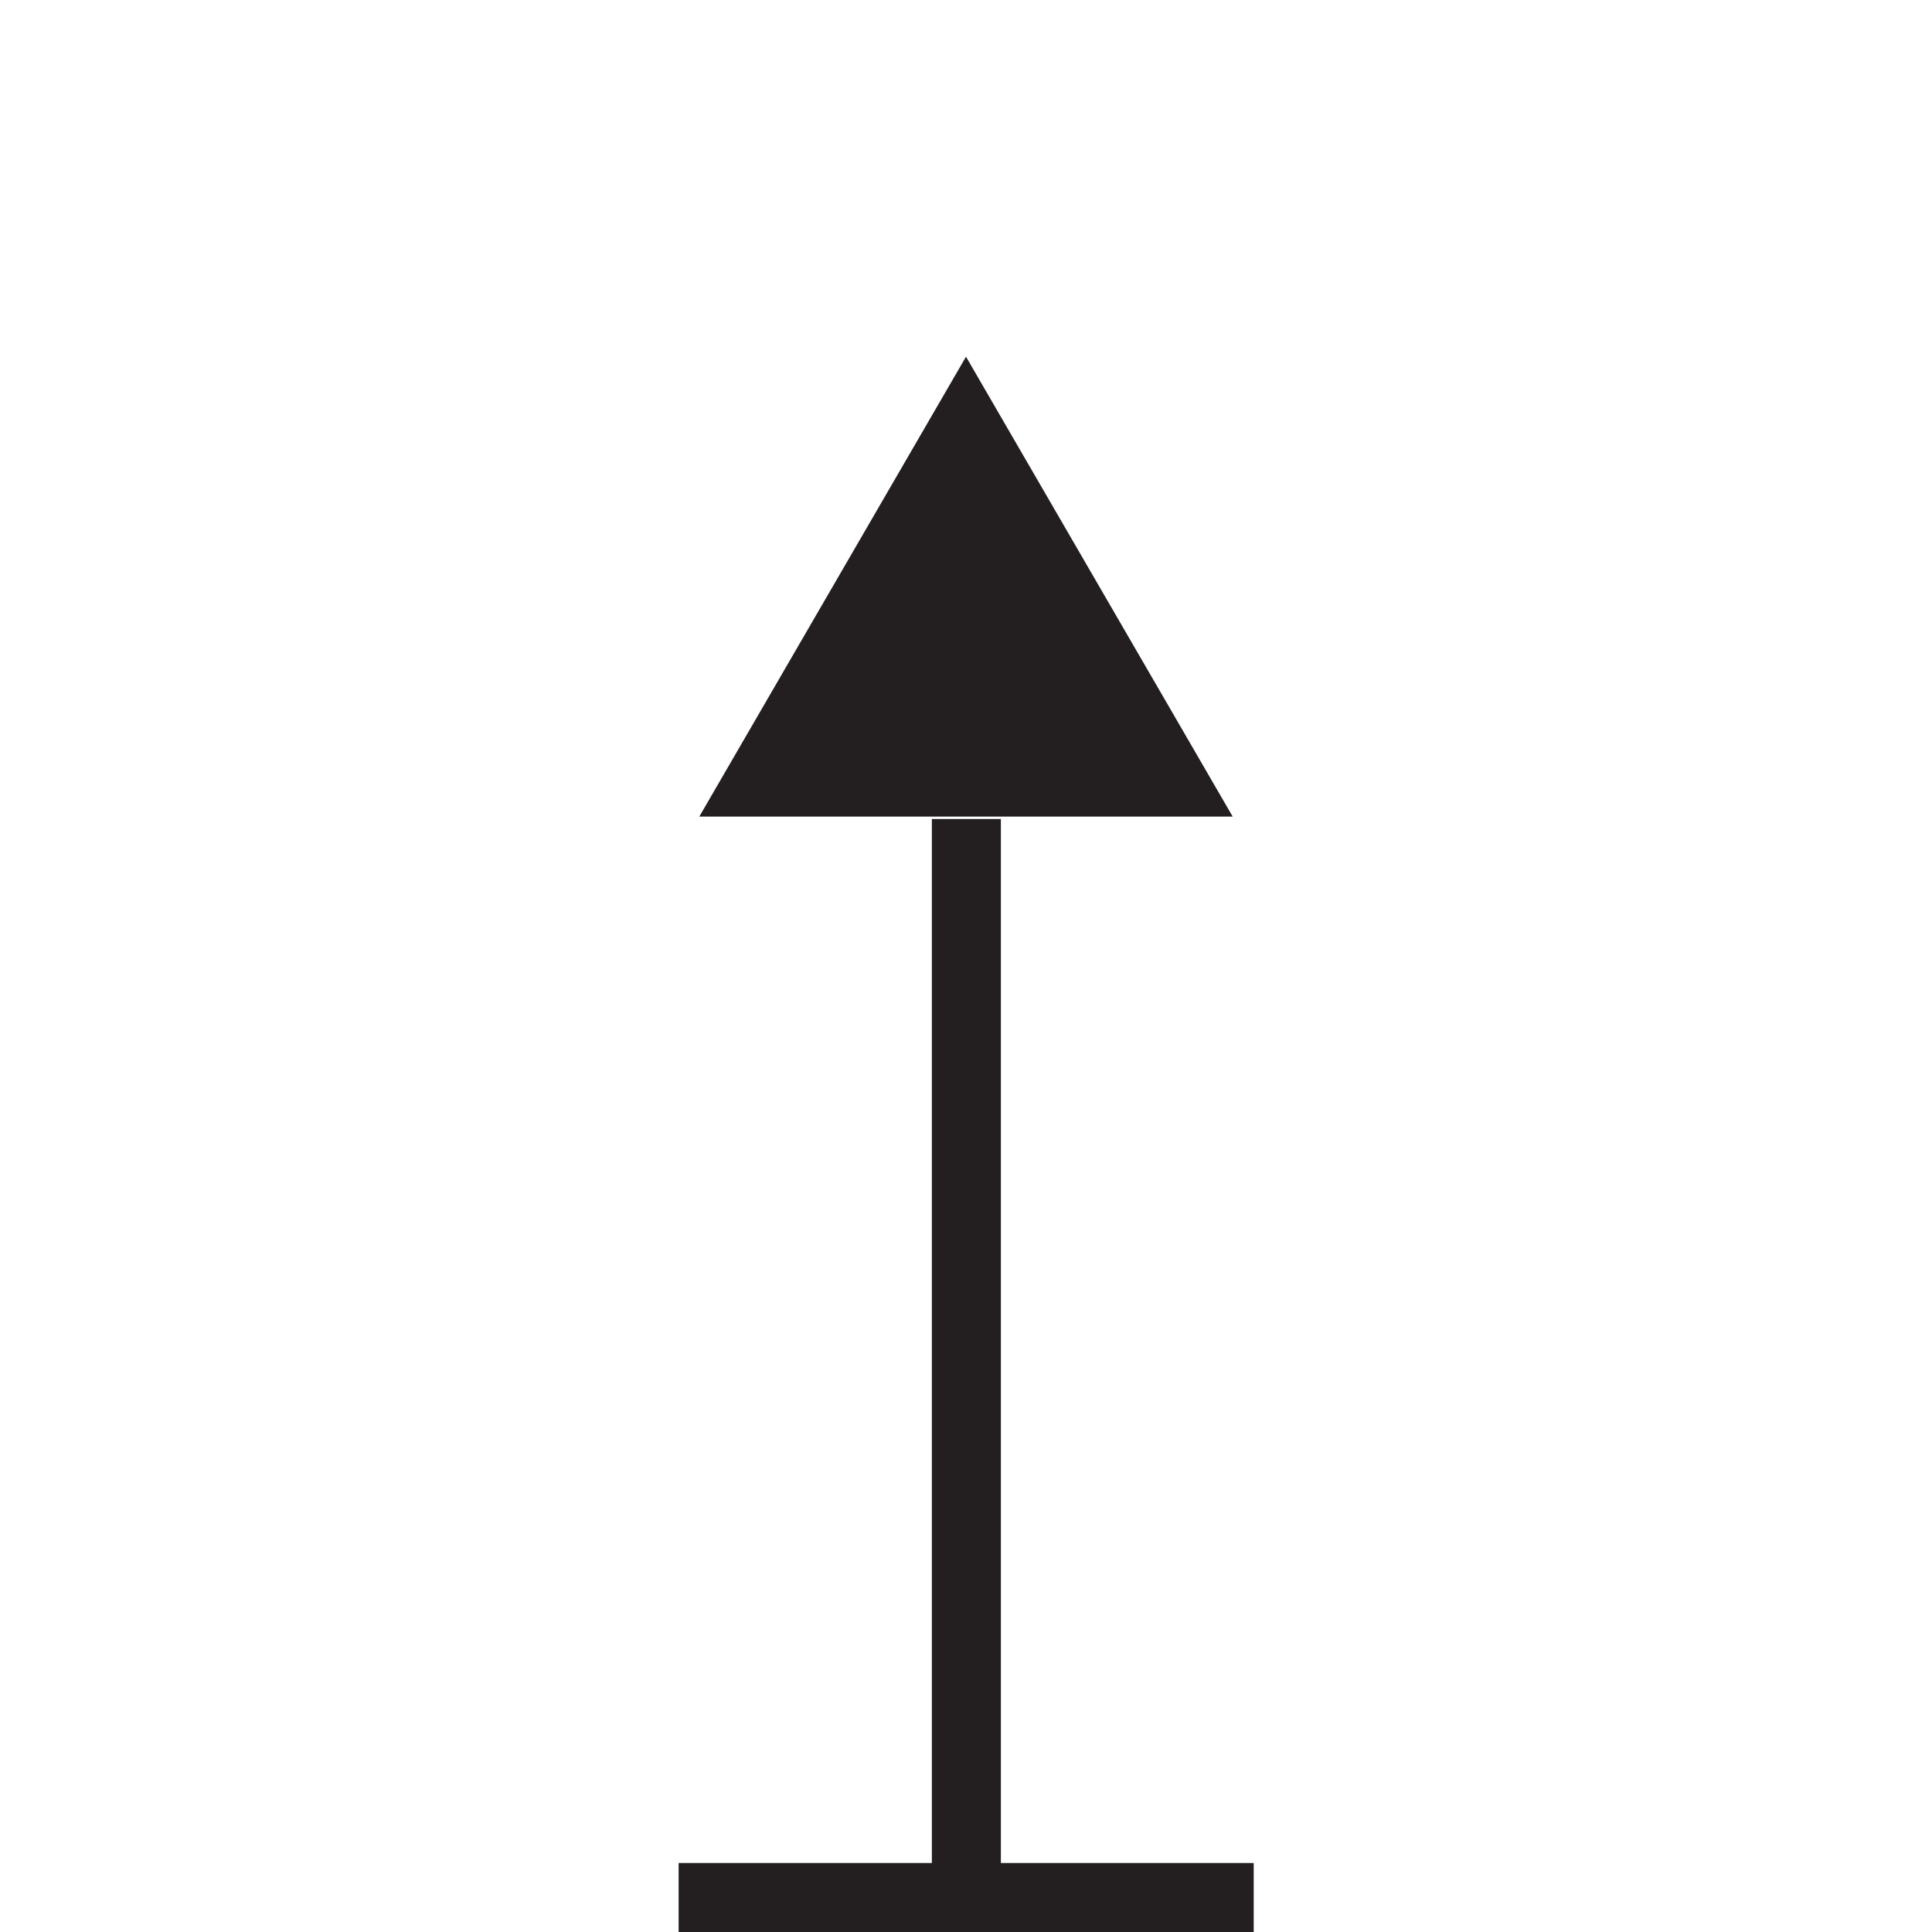
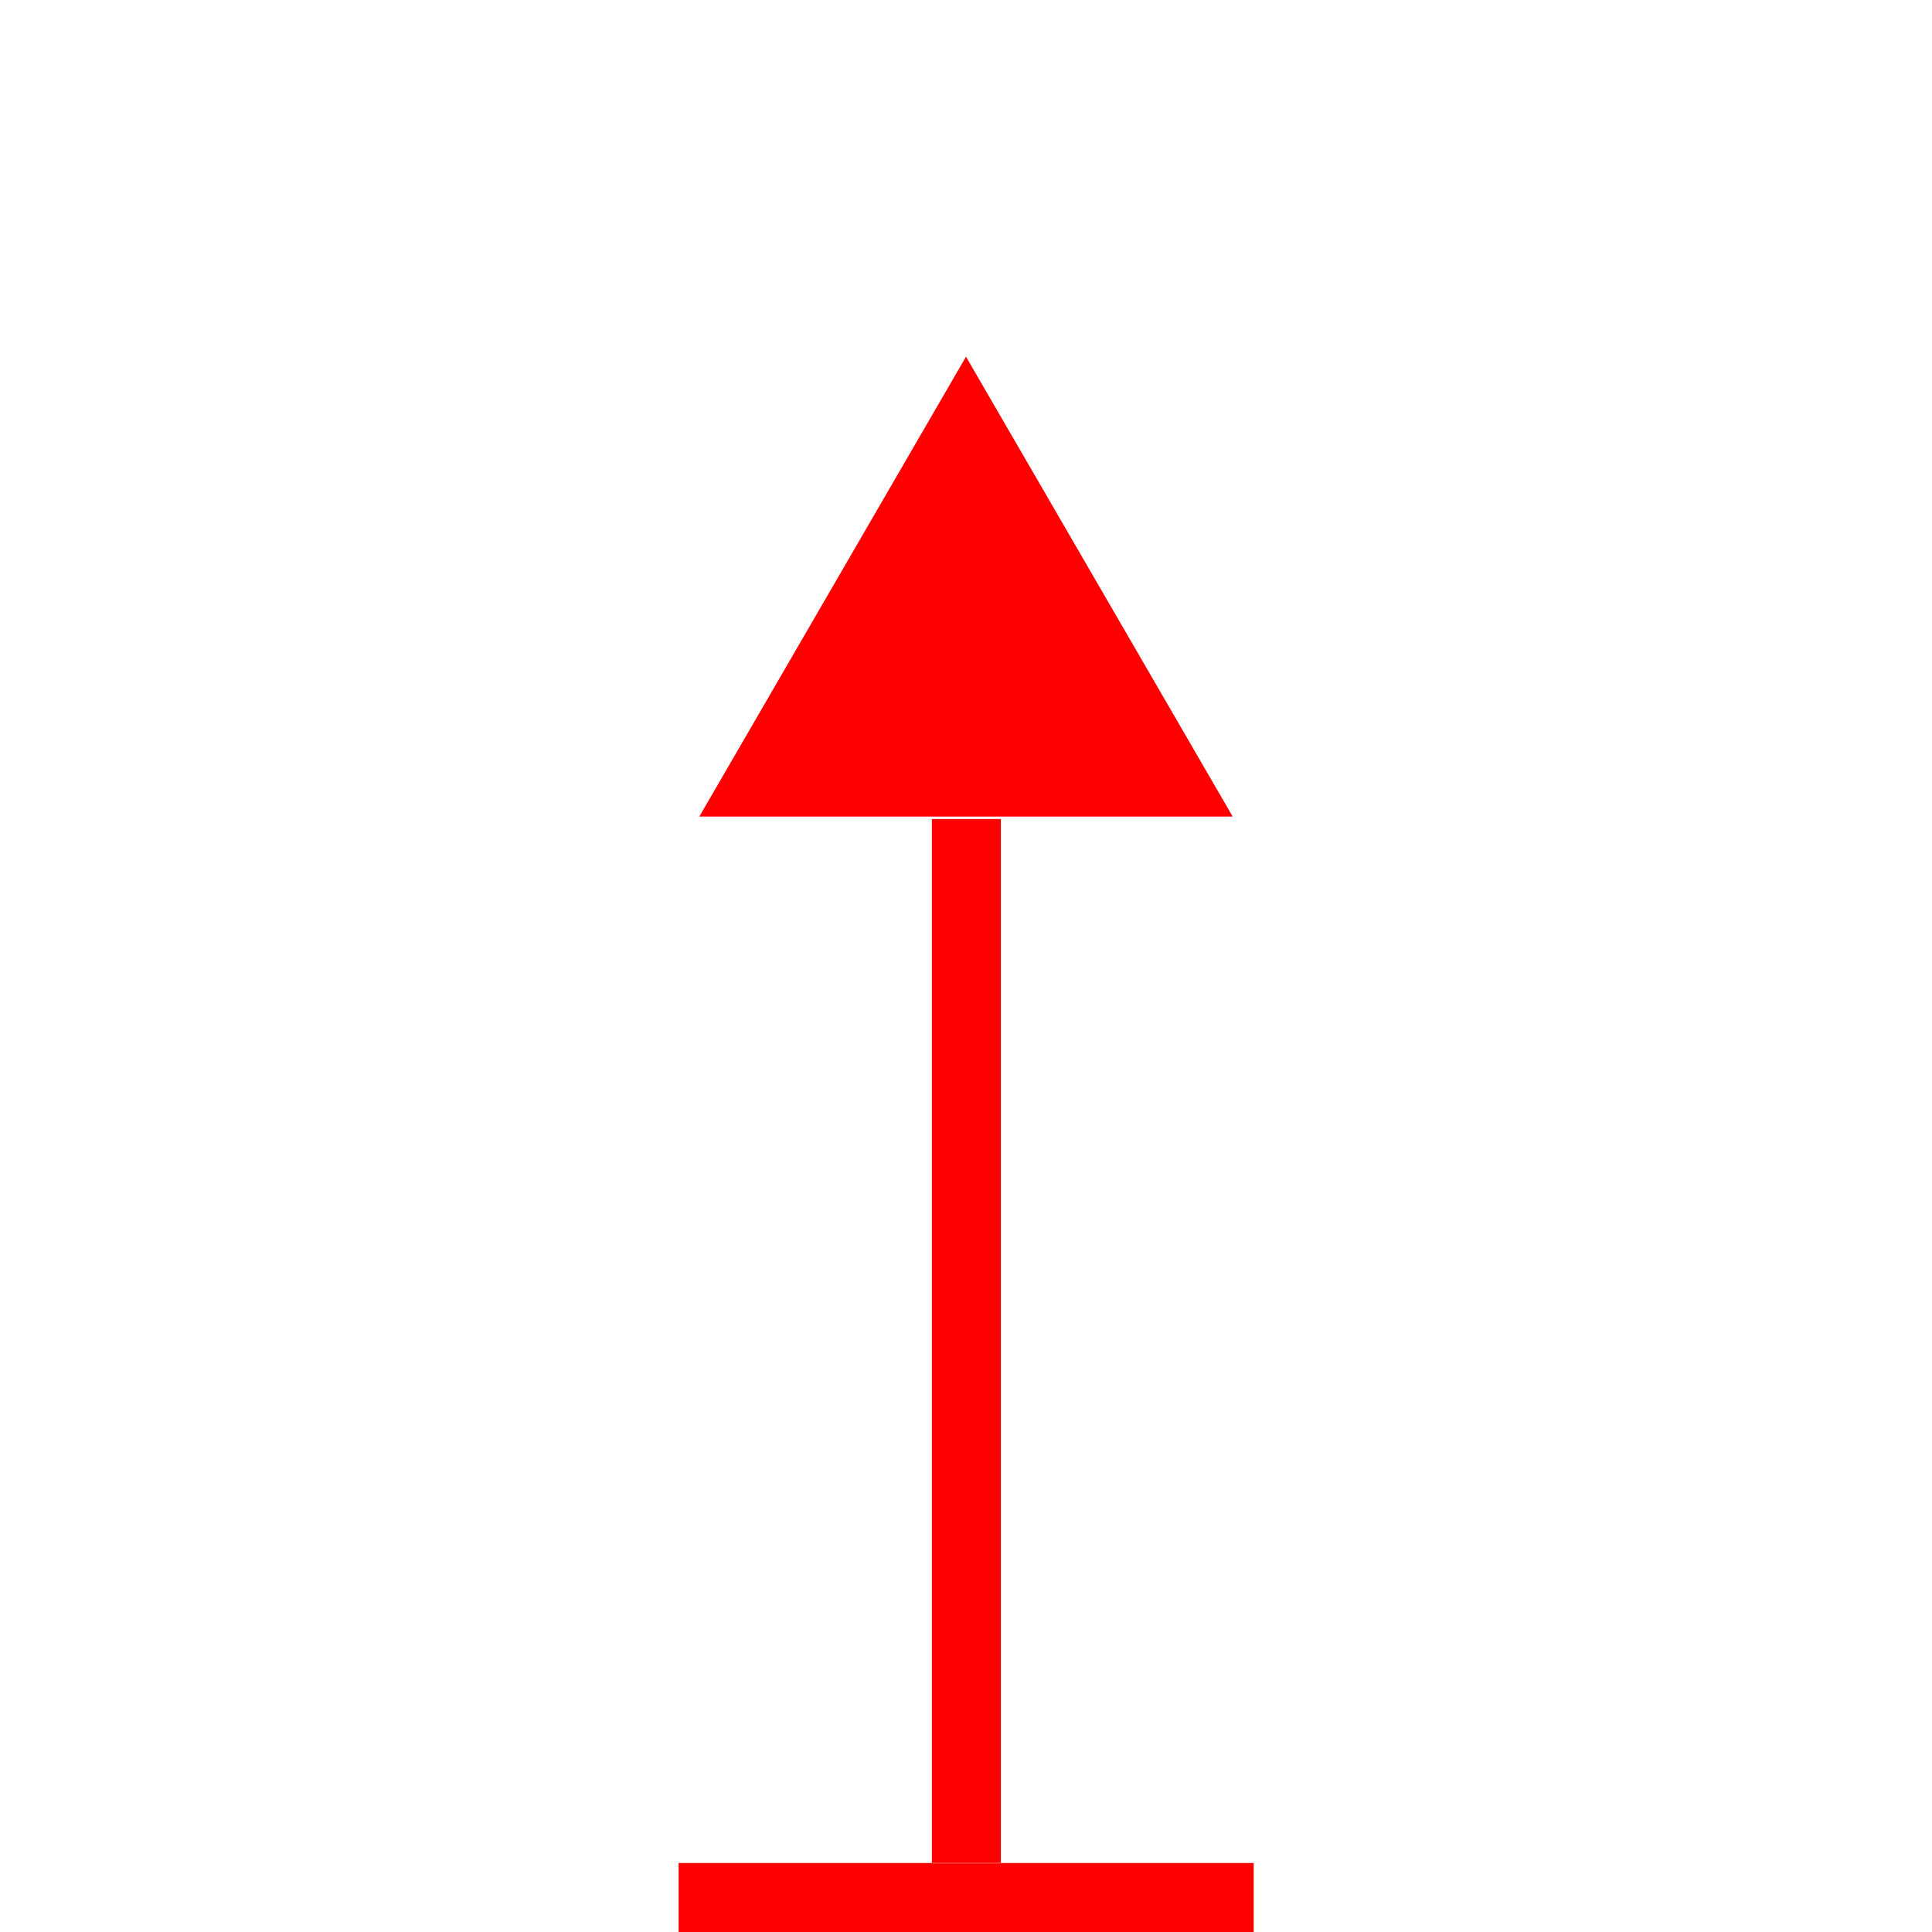
<svg xmlns="http://www.w3.org/2000/svg" width="24px" height="24px" viewBox="0 0 24 24" version="1.1">
  <g id="Squat-laskuri" stroke="none" stroke-width="1" fill="none" fill-rule="evenodd">
    <g id="colors_and_typography" transform="translate(-866, -914)">
      <g id="turvalaite_ikonit" transform="translate(722, 914)">
        <g id="lateraali_oikea" transform="translate(144, 0)">
-           <path d="M8.43,23.143 L15.574,23.143 L15.574,24 L8.43,24 L8.43,23.143 Z M15.317,10.144 L8.687,10.144 L12,4.431 L15.313,10.144 L15.317,10.144 Z M11.576,10.174 L12.433,10.174 L12.433,23.147 L11.576,23.147 L11.576,10.17 L11.576,10.174 Z" id="Shape" fill="#231F20" fill-rule="nonzero" />
+           <path style="fill: red;" d="M8.43,23.143 L15.574,23.143 L15.574,24 L8.43,24 L8.43,23.143 Z M15.317,10.144 L8.687,10.144 L12,4.431 L15.313,10.144 L15.317,10.144 Z M11.576,10.174 L12.433,10.174 L12.433,23.147 L11.576,23.147 L11.576,10.17 L11.576,10.174 Z" id="Shape" />
          <rect id="Rectangle" x="0" y="0" width="24" height="24" />
        </g>
      </g>
    </g>
  </g>
</svg>
